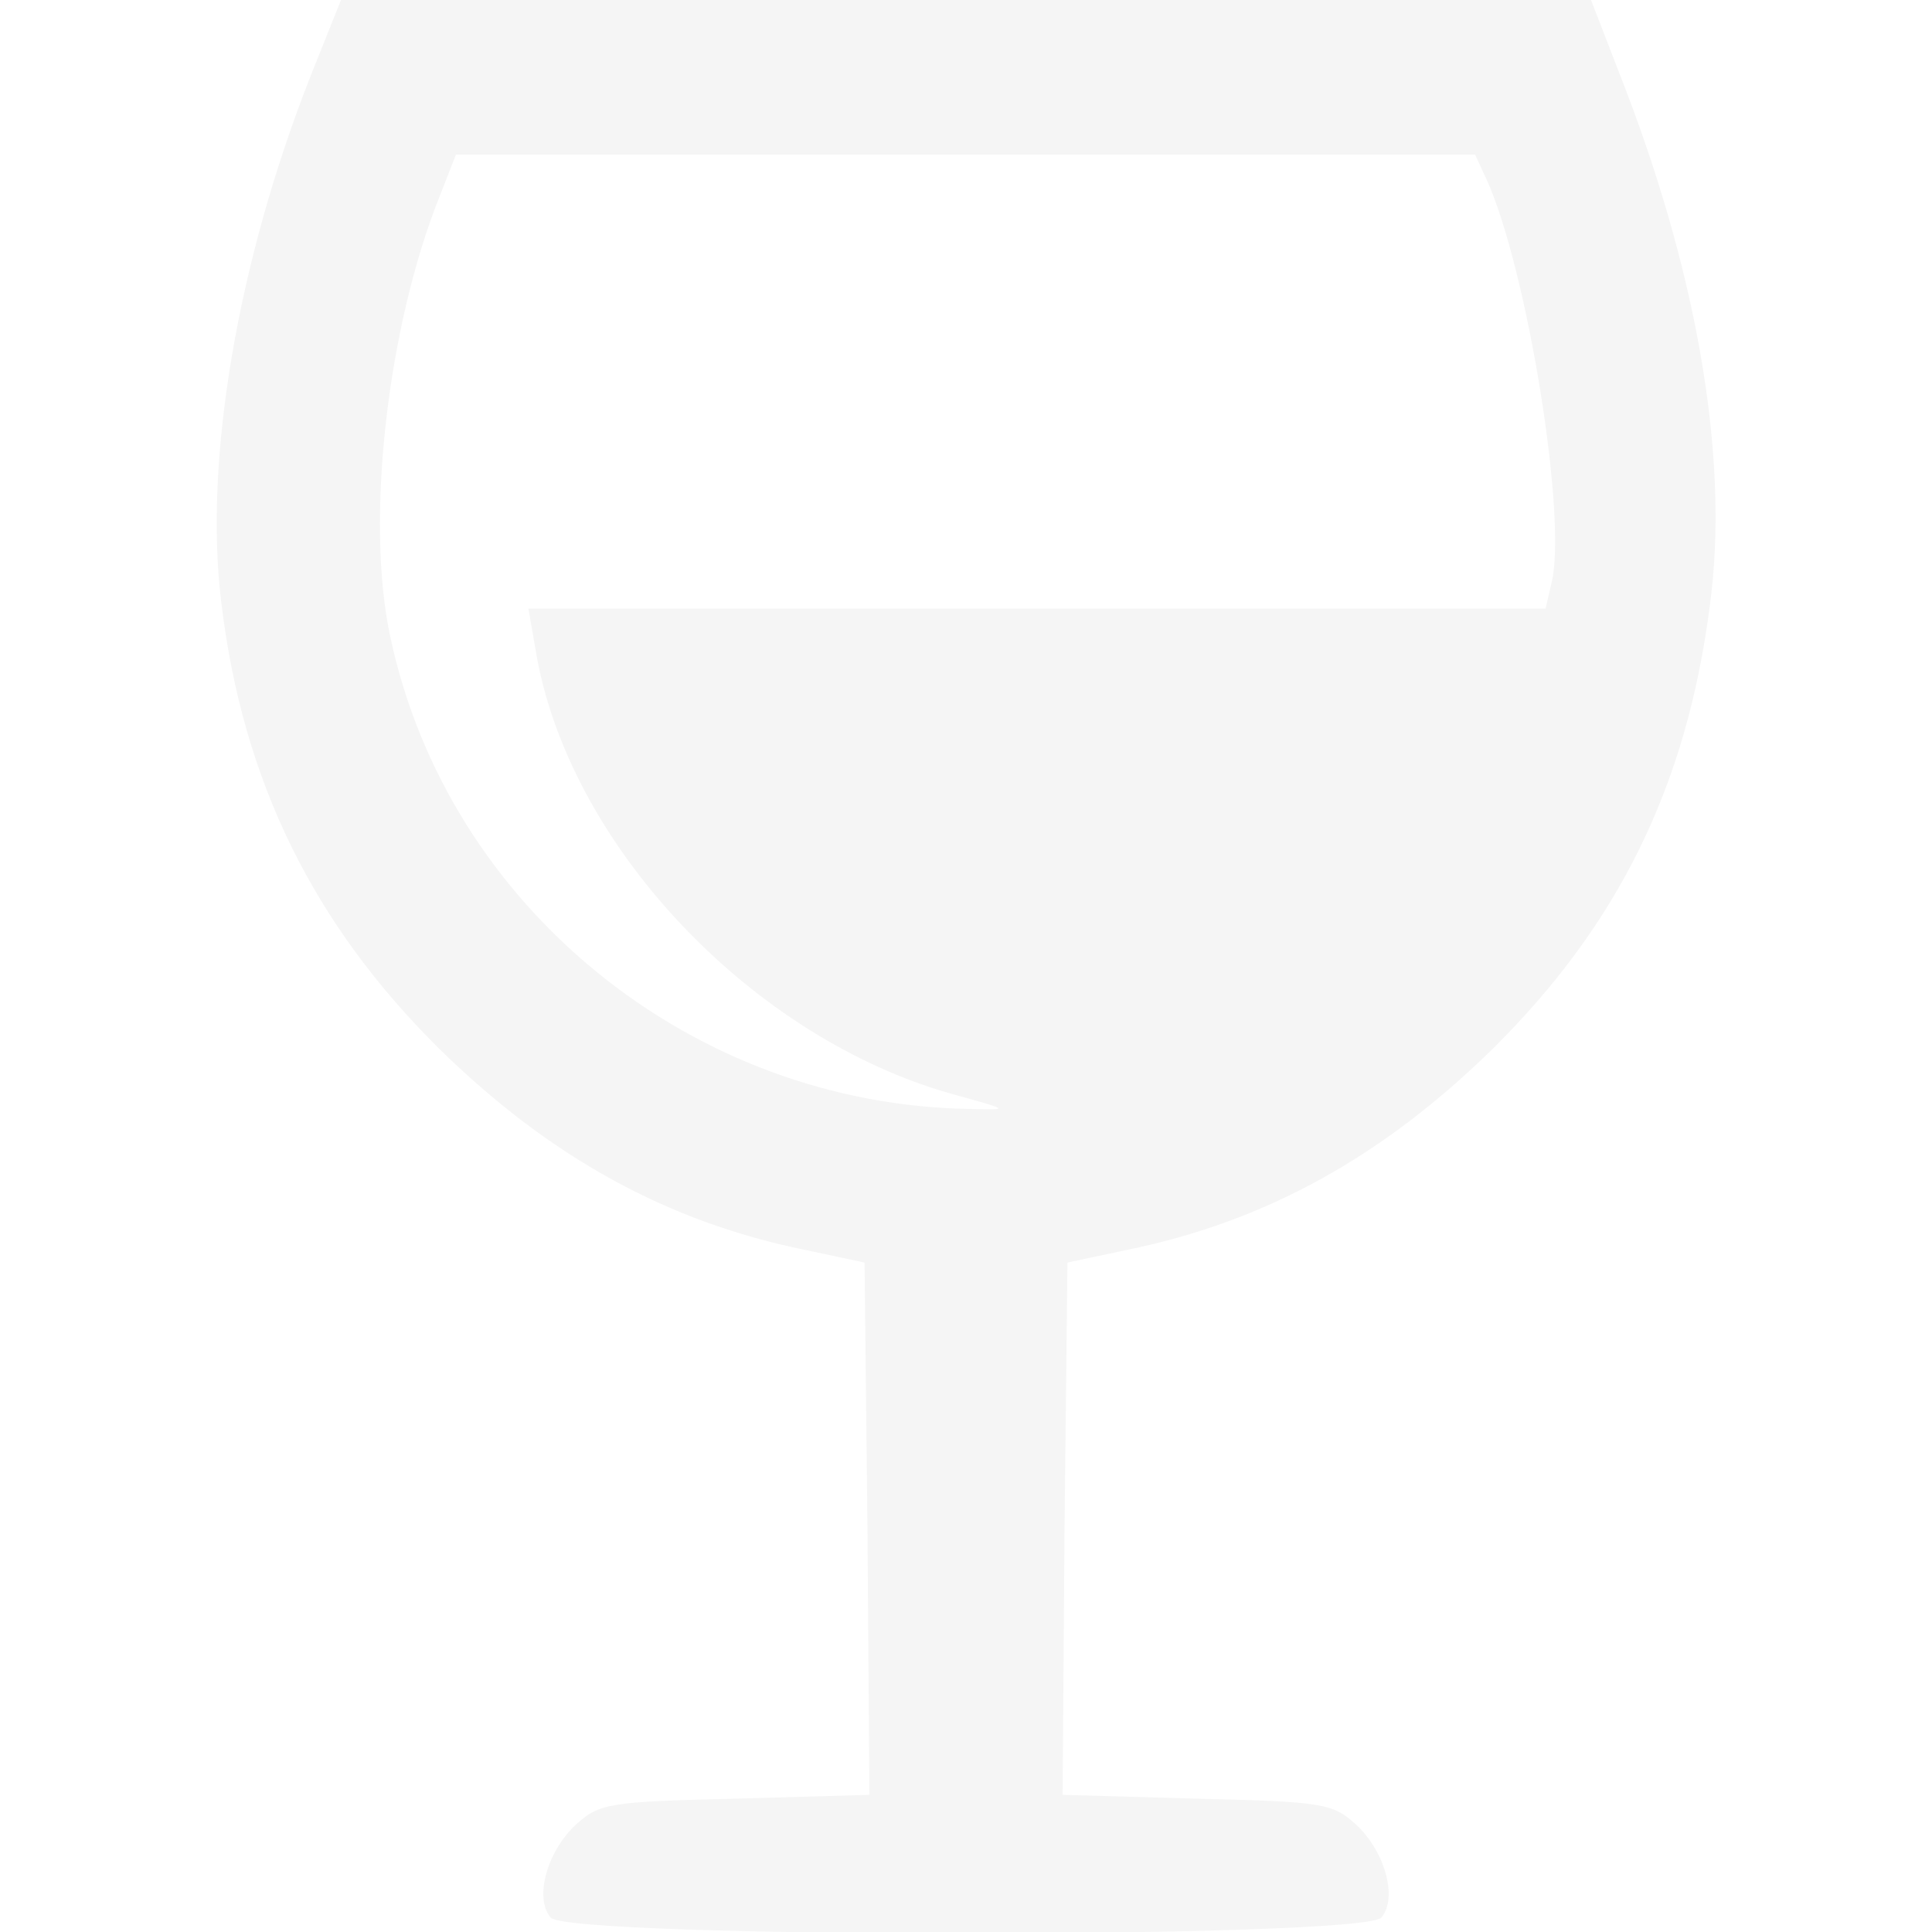
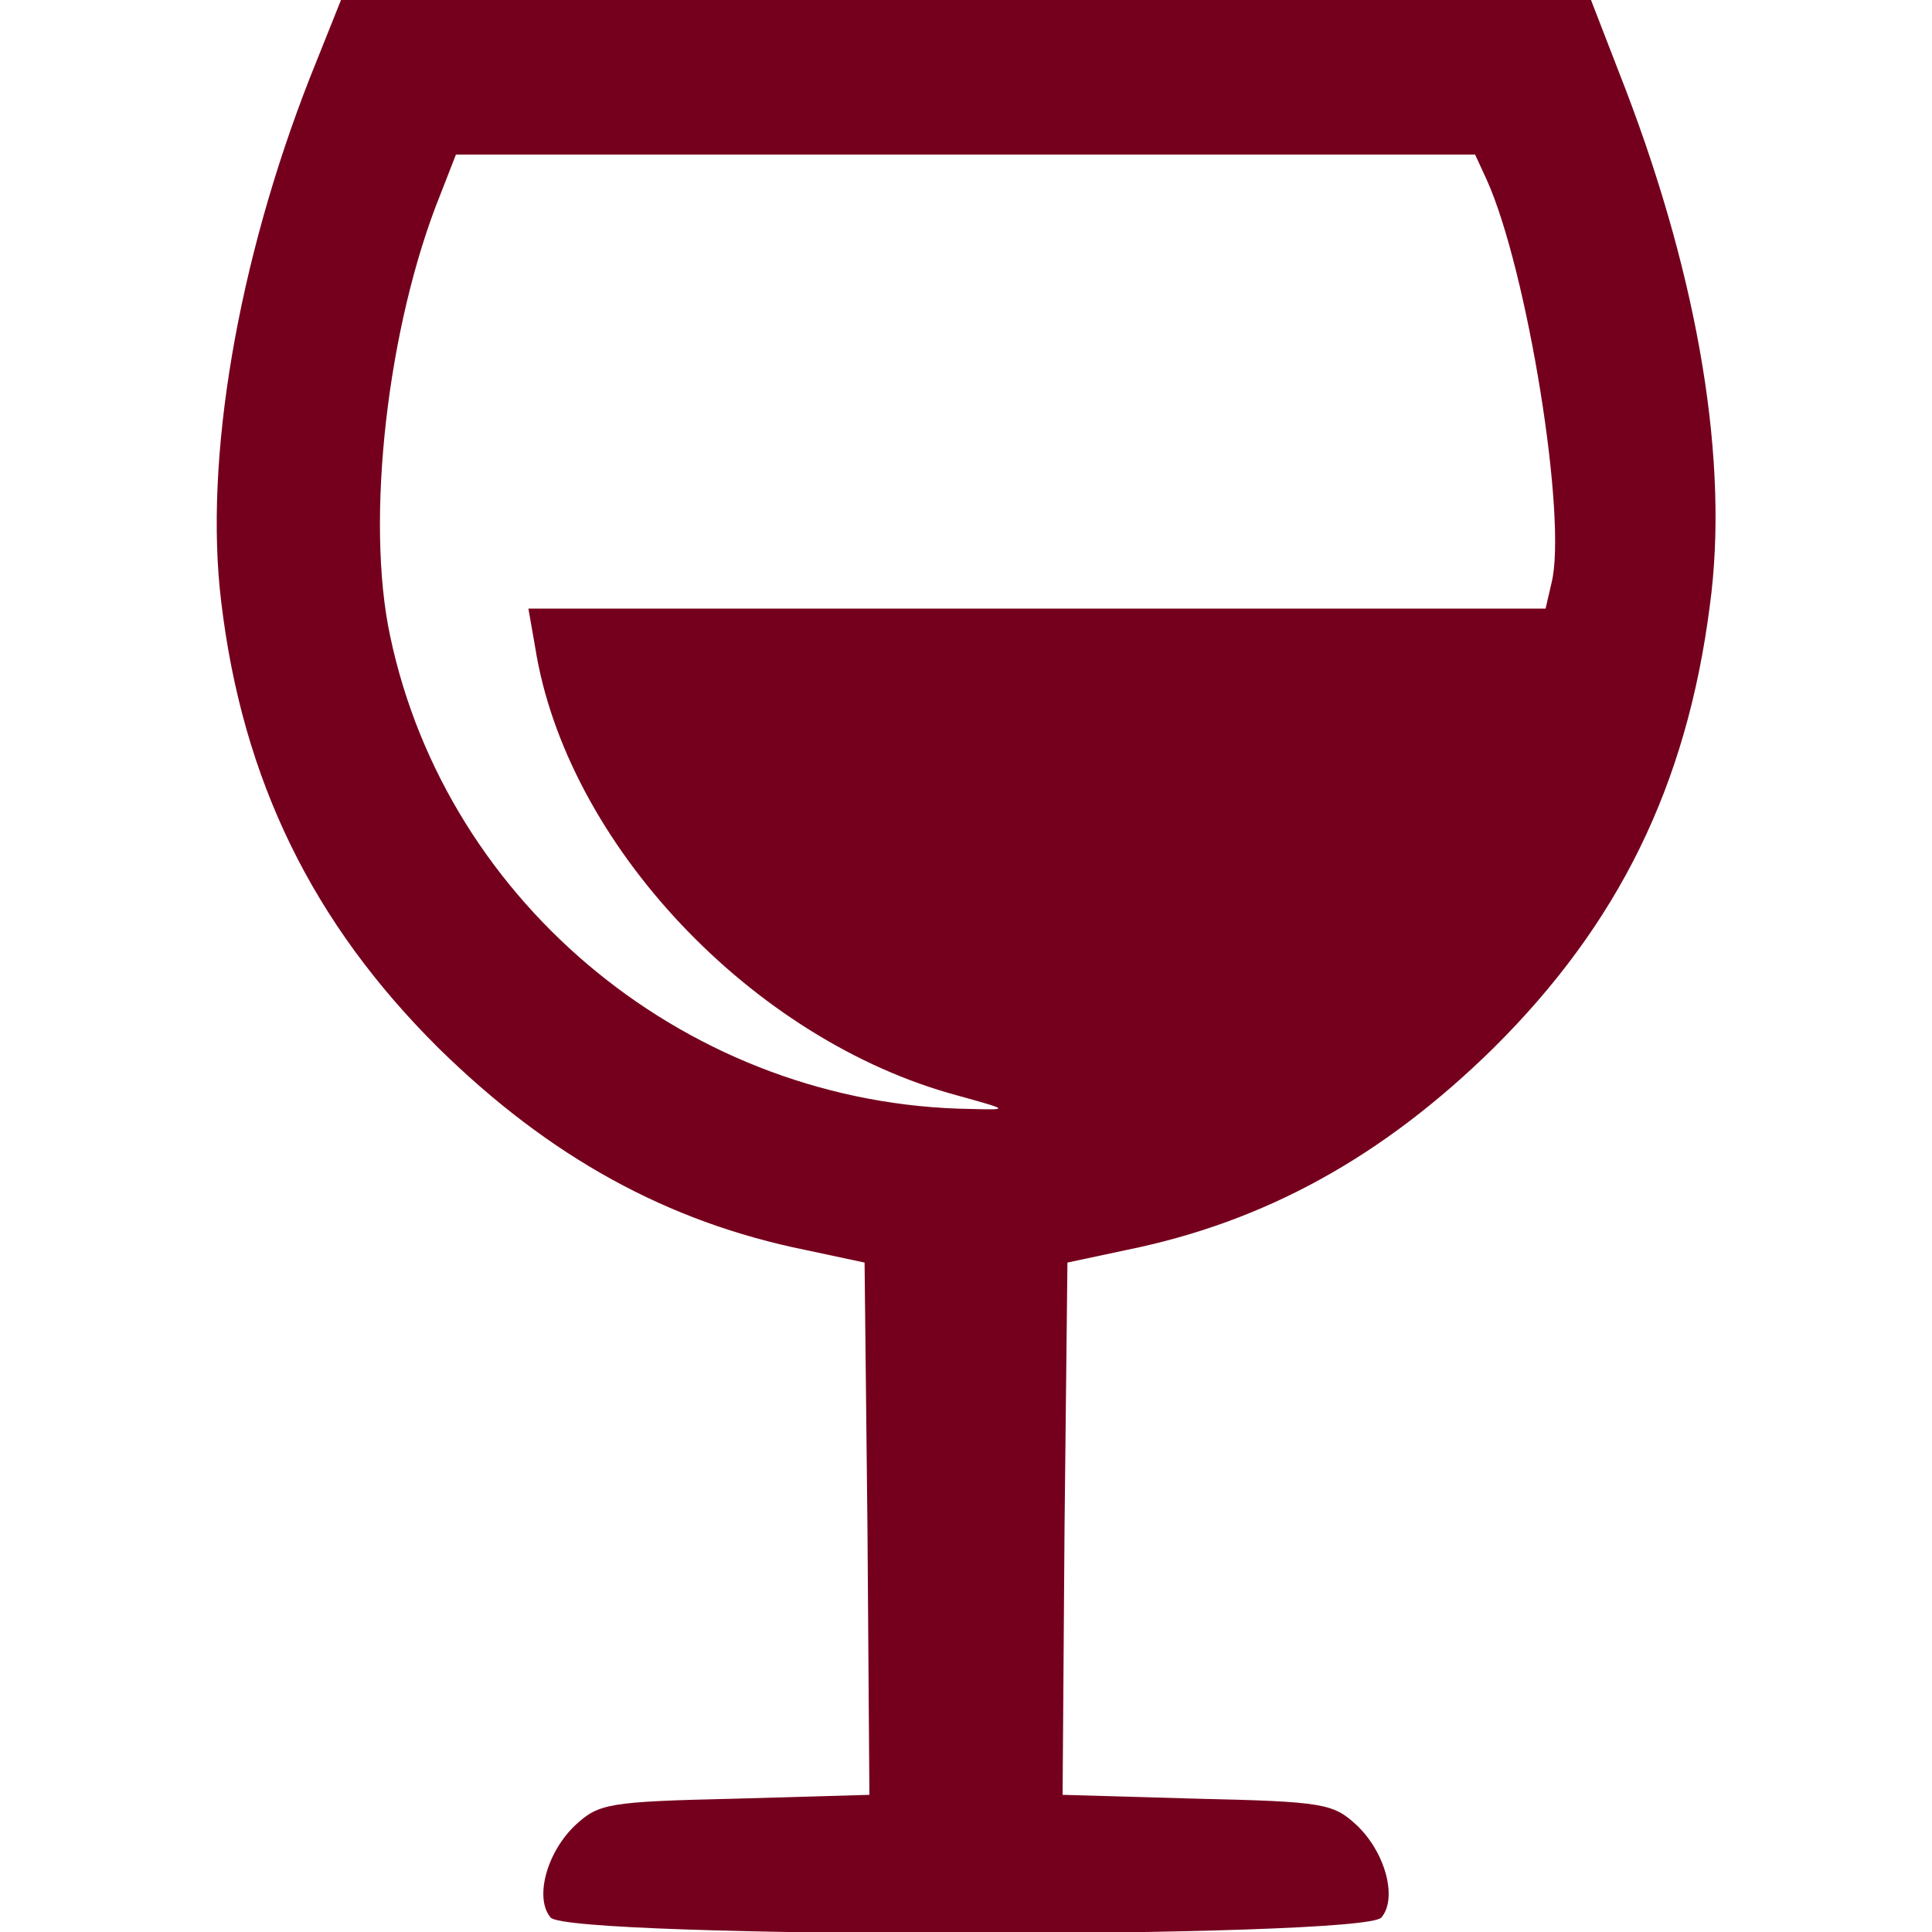
<svg xmlns="http://www.w3.org/2000/svg" version="1" width="200" height="200" viewBox="0 0 2000 2000">
-   <path d="M570 1985c-17-20-4-68 26-96 24-22 34-24 165-27l139-4-2-276-3-275-61-13c-143-29-265-96-380-209-130-129-203-277-225-462-18-147 17-352 92-543l32-80h1294l36 93c76 199 107 387 87 534-24 187-95 330-224 458-115 113-237 180-380 209l-61 13-3 275-2 276 139 4c131 3 141 5 165 27 30 28 43 76 26 96-18 22-842 22-860 0zm421-851c-212-57-405-261-437-464l-7-40h1053l6-26c17-66-25-325-67-418l-12-26H472l-16 41c-55 136-78 338-52 458 59 279 312 485 601 489 40 1 40 1-14-14z" fill="whitesmoke" />
+   <path fill="#75001D" d="M570 1985c-17-20-4-68 26-96 24-22 34-24 165-27l139-4-2-276-3-275-61-13c-143-29-265-96-380-209-130-129-203-277-225-462-18-147 17-352 92-543l32-80h1294l36 93c76 199 107 387 87 534-24 187-95 330-224 458-115 113-237 180-380 209l-61 13-3 275-2 276 139 4c131 3 141 5 165 27 30 28 43 76 26 96-18 22-842 22-860 0zm421-851c-212-57-405-261-437-464l-7-40h1053l6-26c17-66-25-325-67-418l-12-26H472l-16 41c-55 136-78 338-52 458 59 279 312 485 601 489 40 1 40 1-14-14z" />
</svg>
